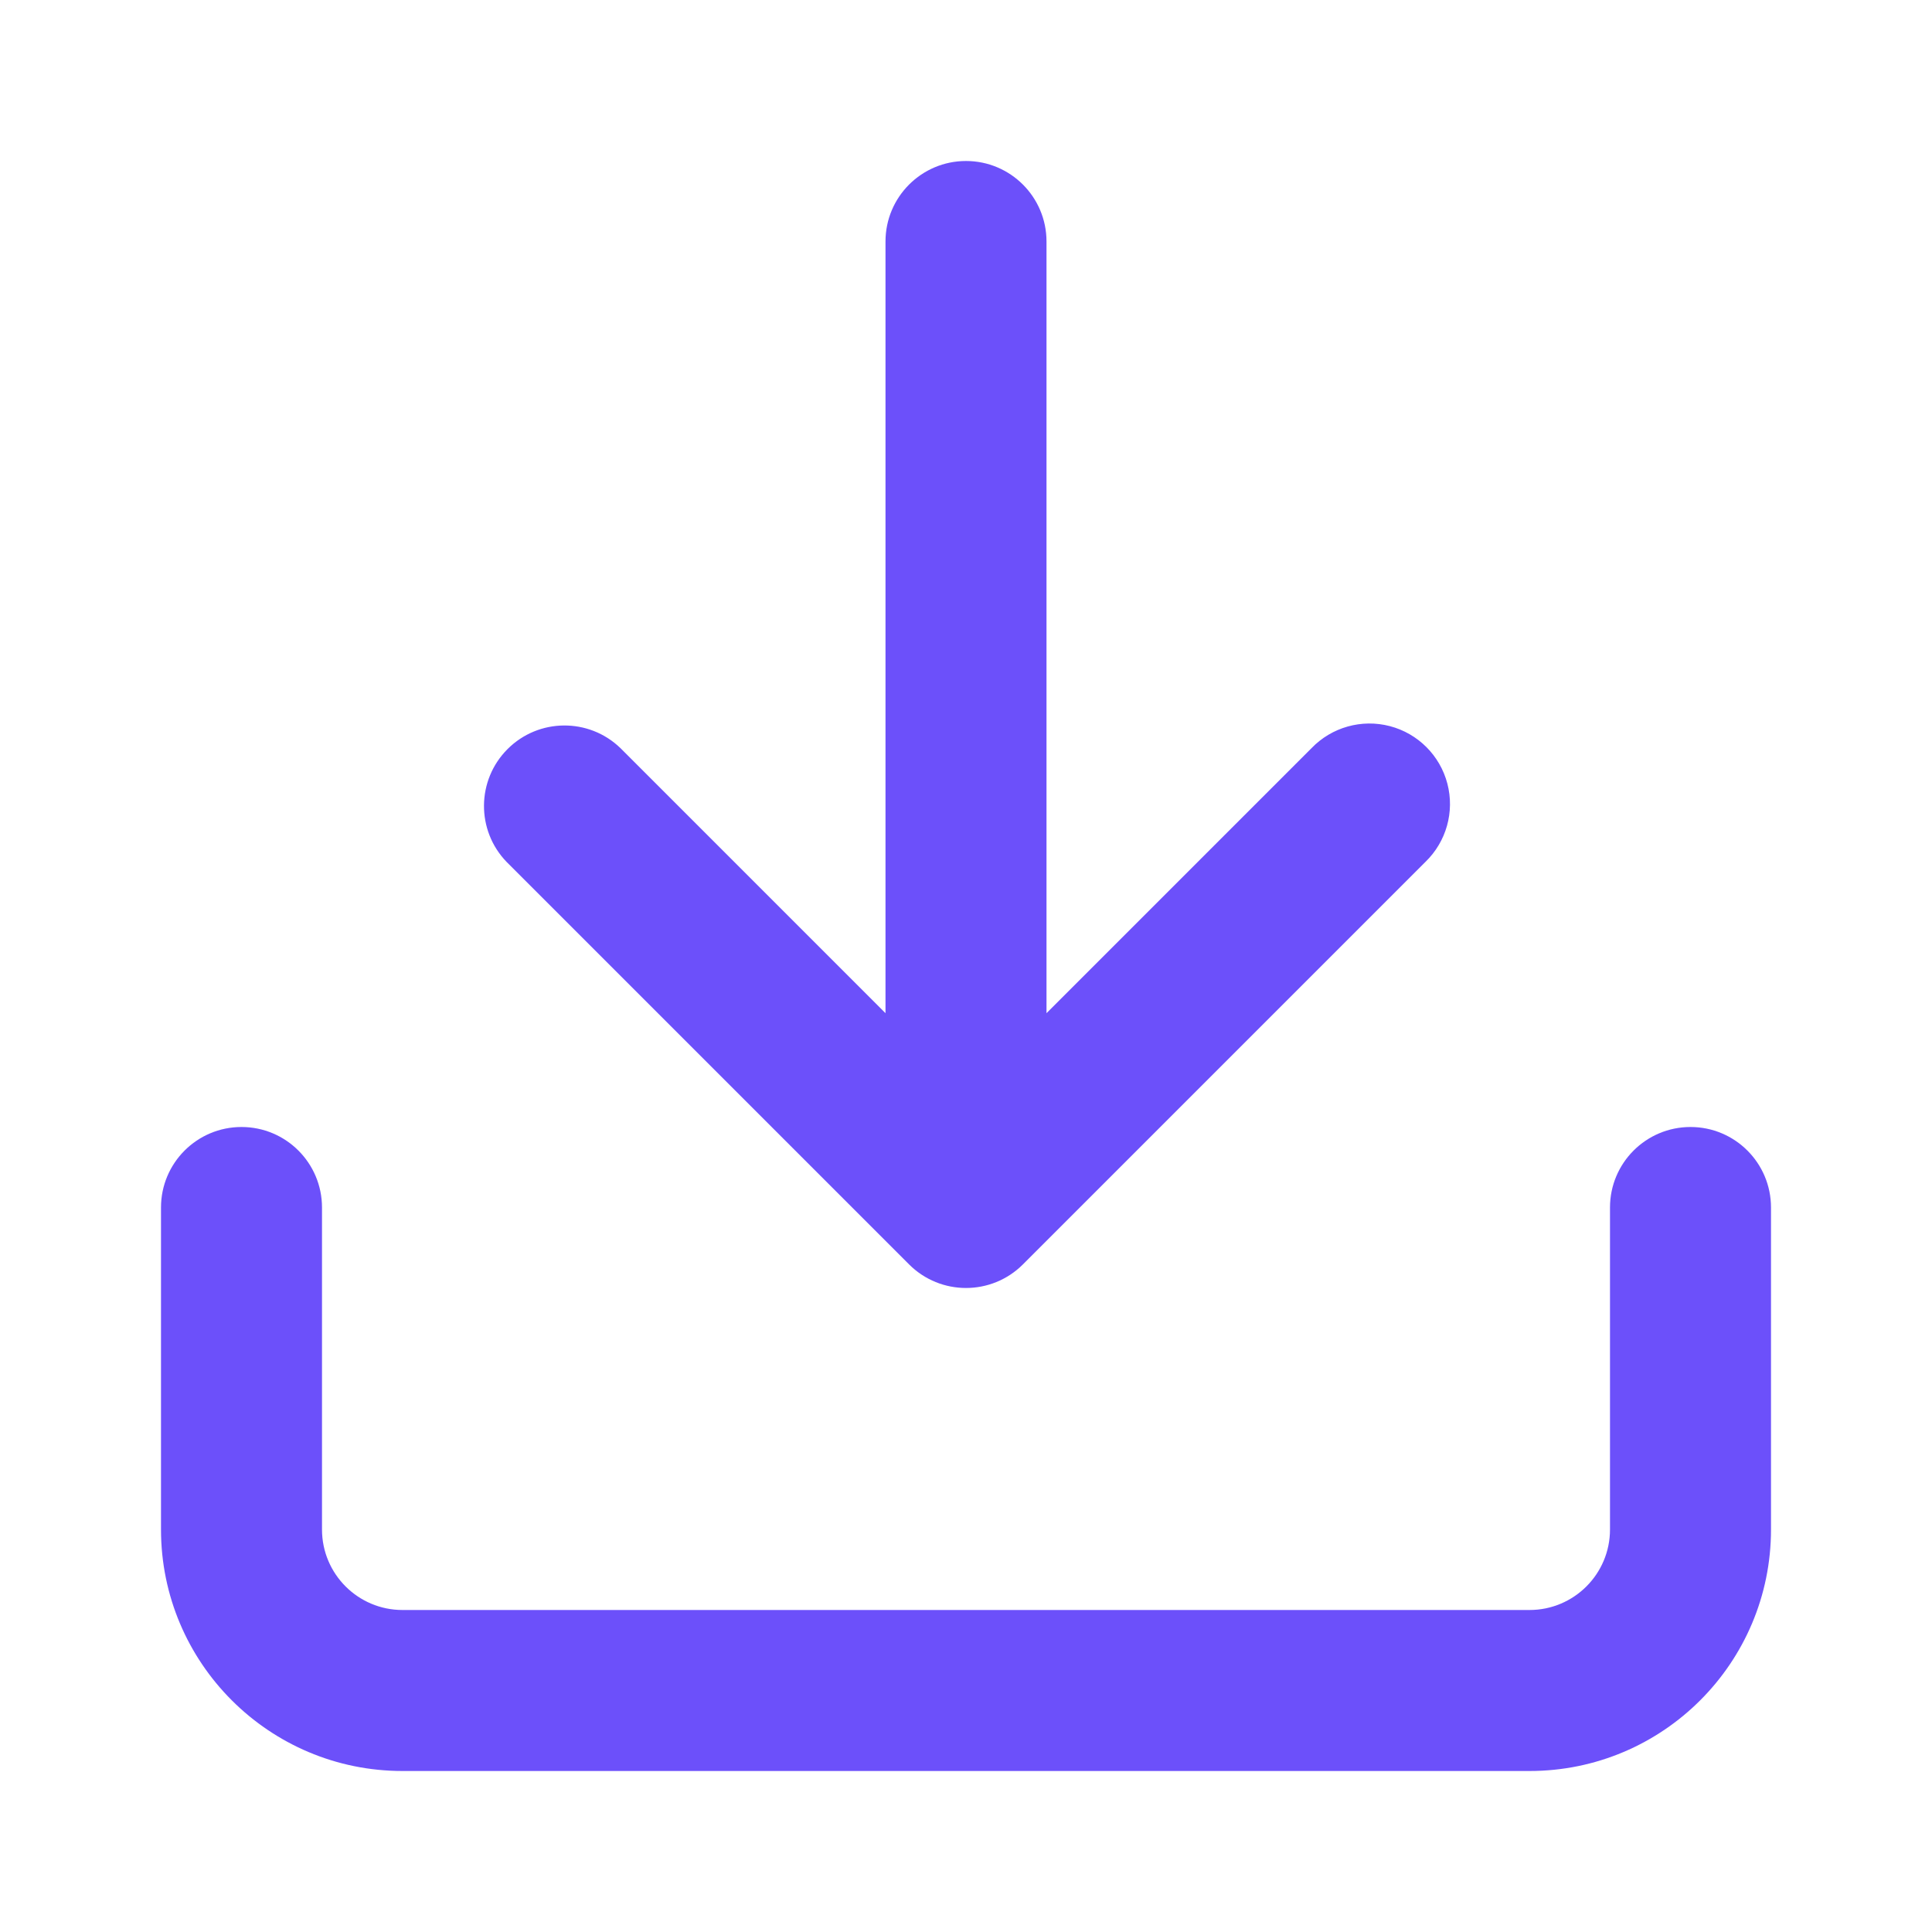
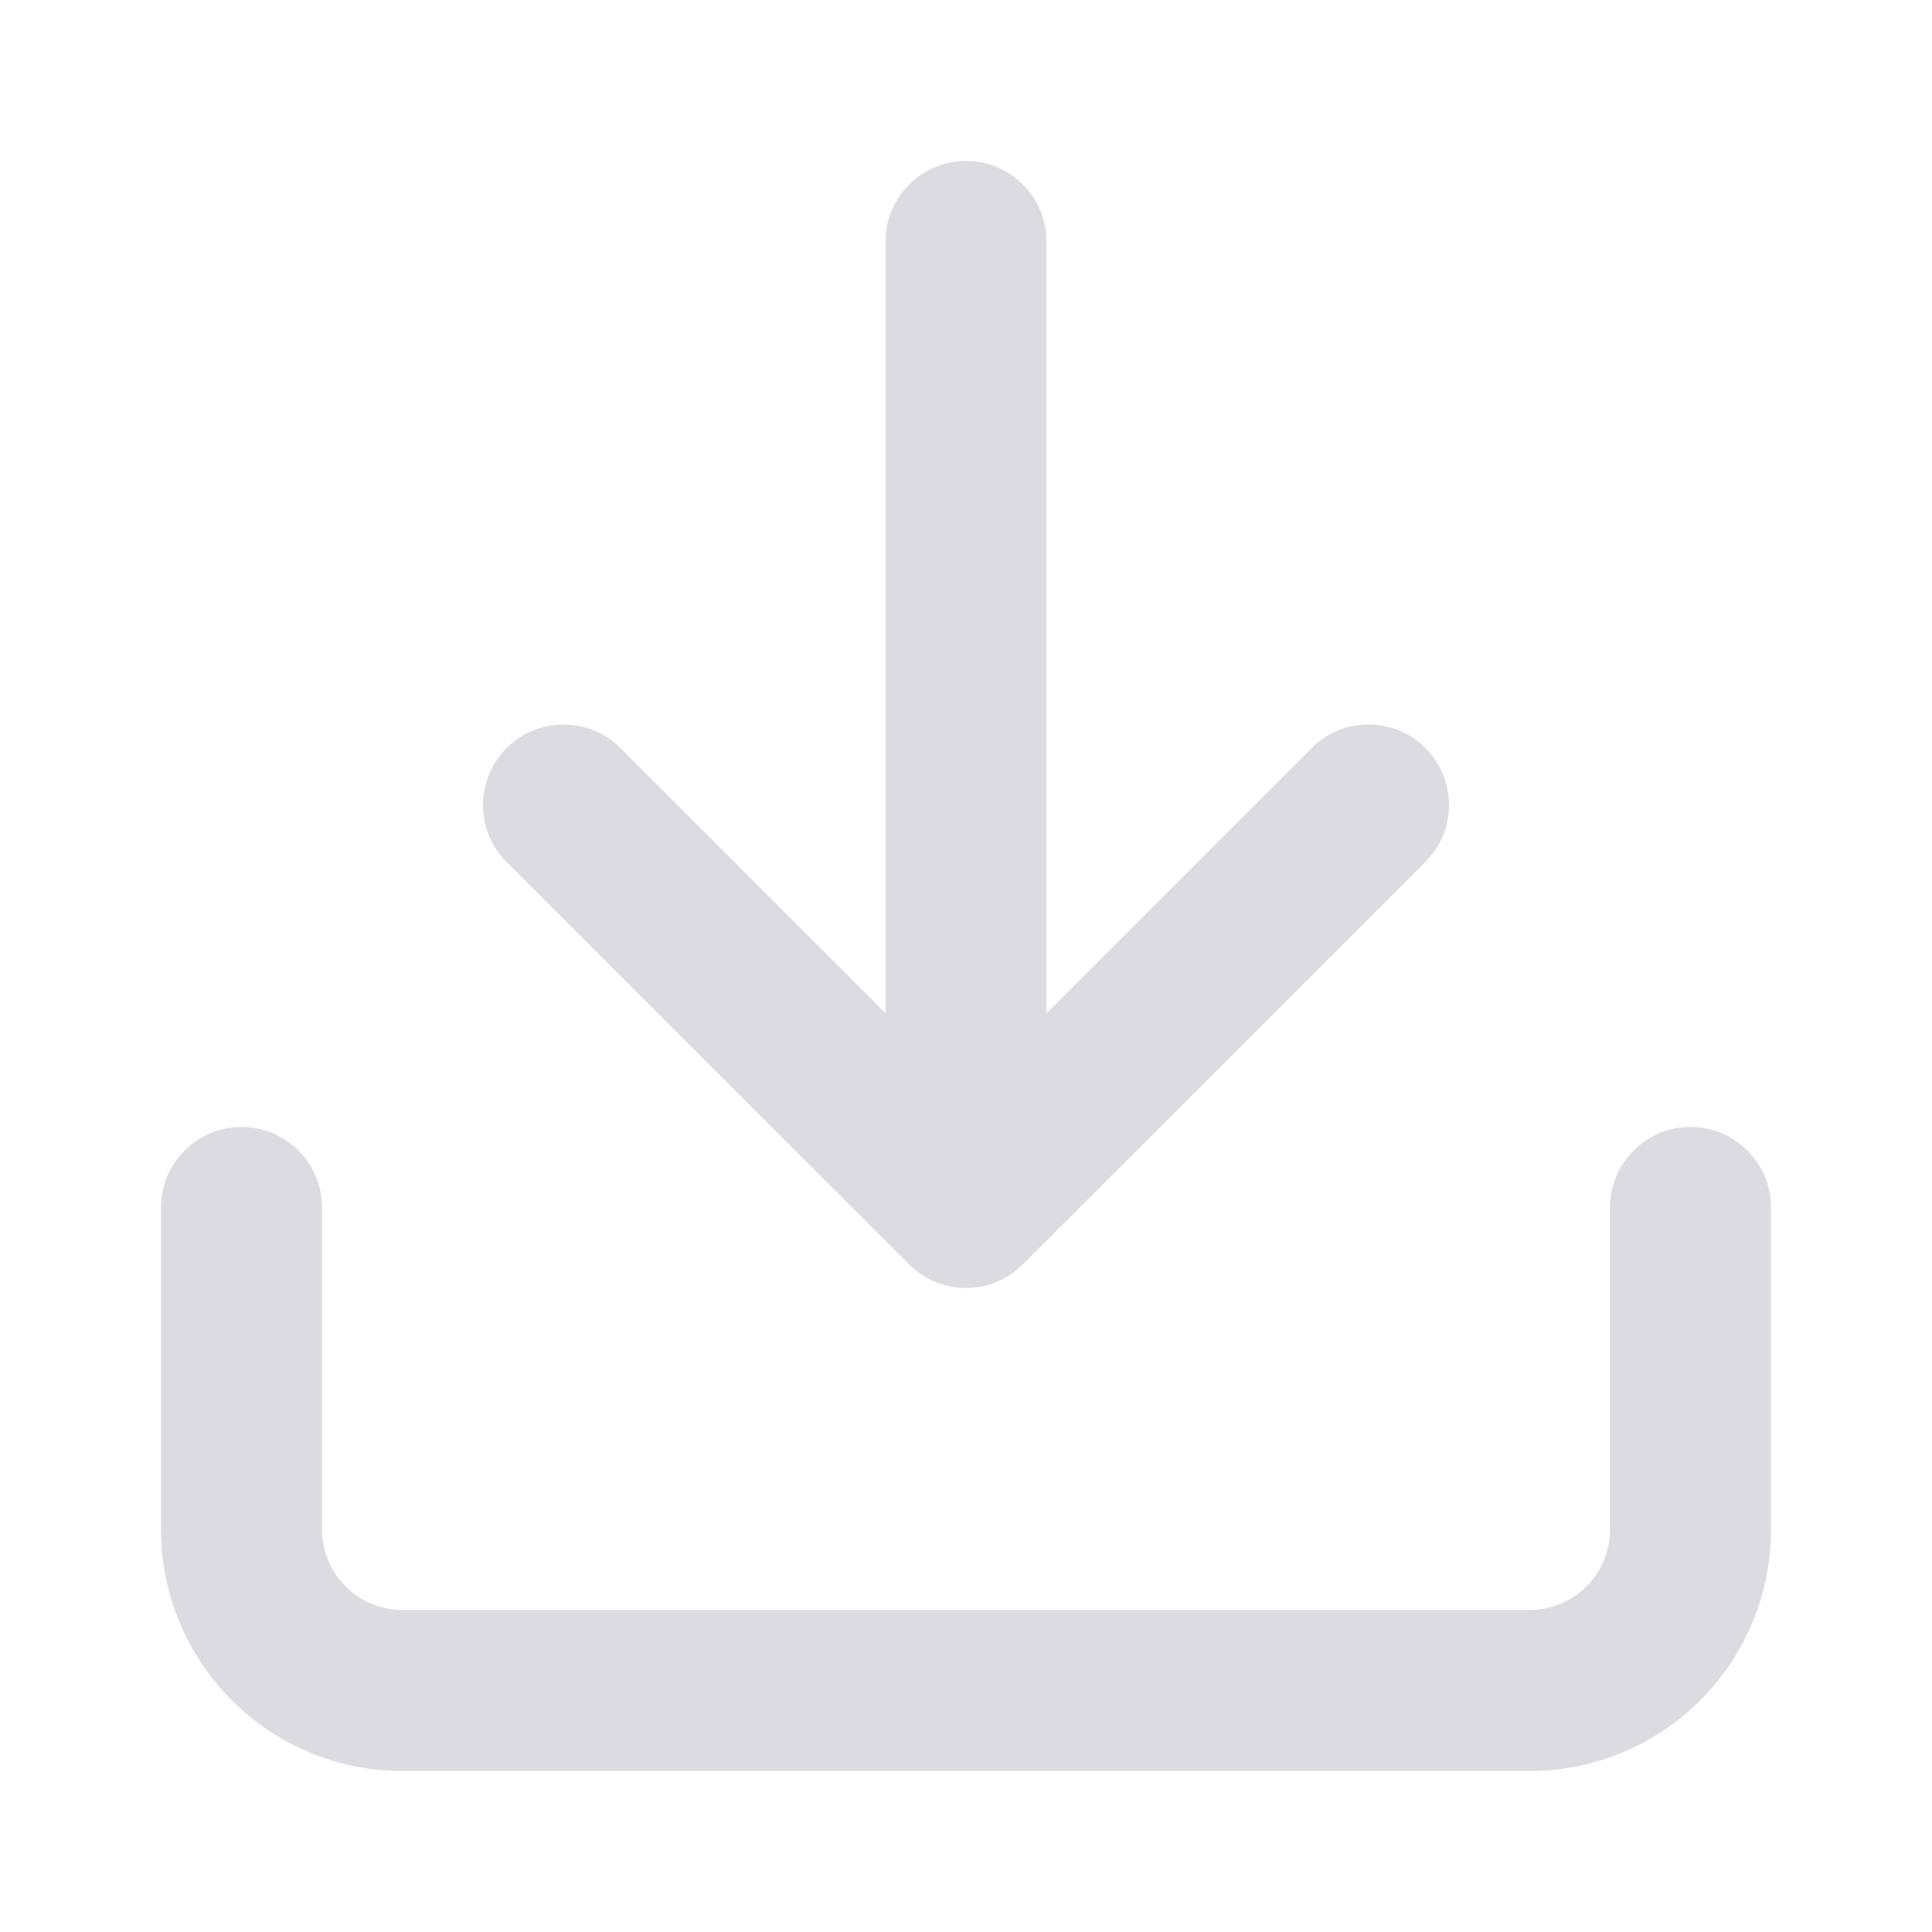
- <svg xmlns="http://www.w3.org/2000/svg" width="24" height="24" viewBox="0 0 24 24" fill="#6C50FA" stroke="none">
-   <path fill-rule="evenodd" clip-rule="evenodd" d="M12 2a1 1 0 011 1v9.586l3.293-3.293a1 1 0 111.414 1.414l-5 5a1 1 0 01-1.414 0l-5-5a1 1 0 011.414-1.414L11 12.586V3a1 1 0 011-1zM3 14a1 1 0 011 1v4a1 1 0 001 1h14a1 1 0 001-1v-4a1 1 0 112 0v4a3 3 0 01-3 3H5a3 3 0 01-3-3v-4a1 1 0 011-1z" fill="#6C50FA" />
+ <svg xmlns="http://www.w3.org/2000/svg" width="16" height="16" viewBox="0 0 16 16" fill="none">
+   <path fill-rule="evenodd" clip-rule="evenodd" d="M8 1.333C8.368 1.333 8.667 1.632 8.667 2V8.39L10.862 6.195C11.122 5.935 11.544 5.935 11.805 6.195C12.065 6.456 12.065 6.878 11.805 7.138L8.471 10.471C8.211 10.732 7.789 10.732 7.529 10.471L4.195 7.138C3.935 6.878 3.935 6.456 4.195 6.195C4.456 5.935 4.878 5.935 5.138 6.195L7.333 8.39V2C7.333 1.632 7.632 1.333 8 1.333ZM2 9.333C2.368 9.333 2.667 9.632 2.667 10V12.667C2.667 12.843 2.737 13.013 2.862 13.138C2.987 13.263 3.157 13.333 3.333 13.333H12.667C12.844 13.333 13.013 13.263 13.138 13.138C13.263 13.013 13.333 12.843 13.333 12.667V10C13.333 9.632 13.632 9.333 14 9.333C14.368 9.333 14.667 9.632 14.667 10V12.667C14.667 13.197 14.456 13.706 14.081 14.081C13.706 14.456 13.197 14.667 12.667 14.667H3.333C2.803 14.667 2.294 14.456 1.919 14.081C1.544 13.706 1.333 13.197 1.333 12.667V10C1.333 9.632 1.632 9.333 2 9.333Z" fill="#DCDBE1" />
</svg>
